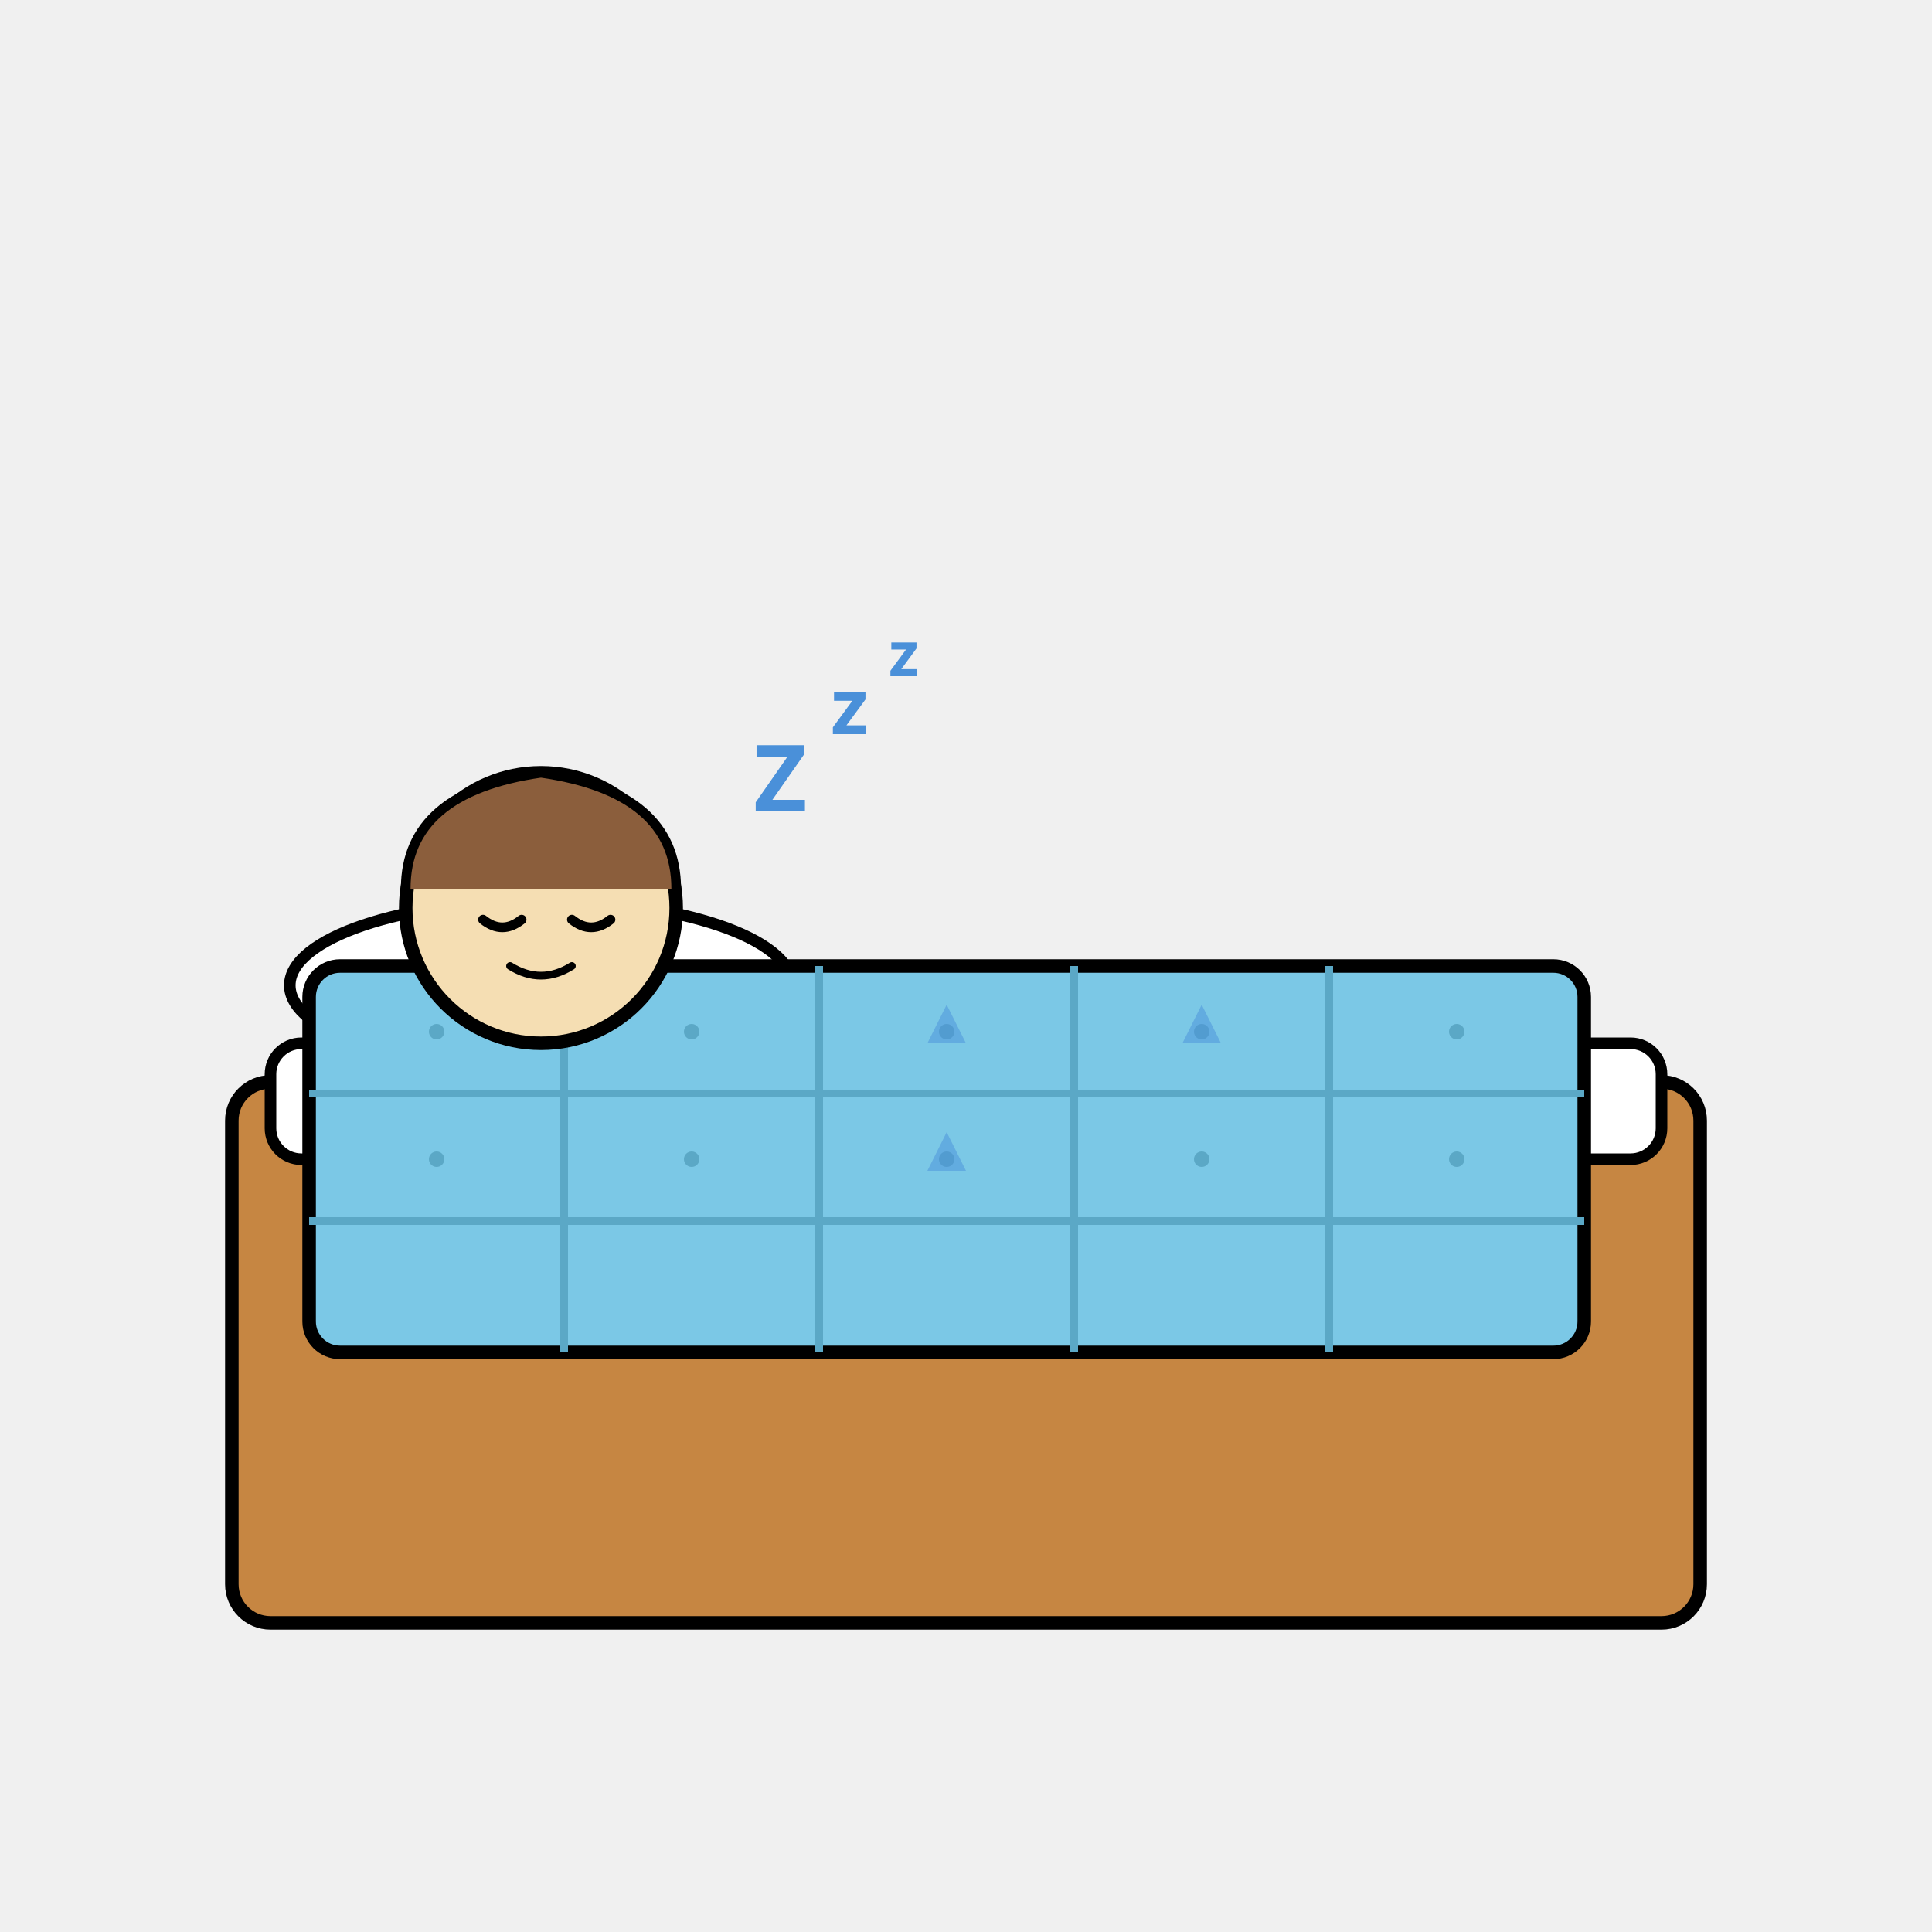
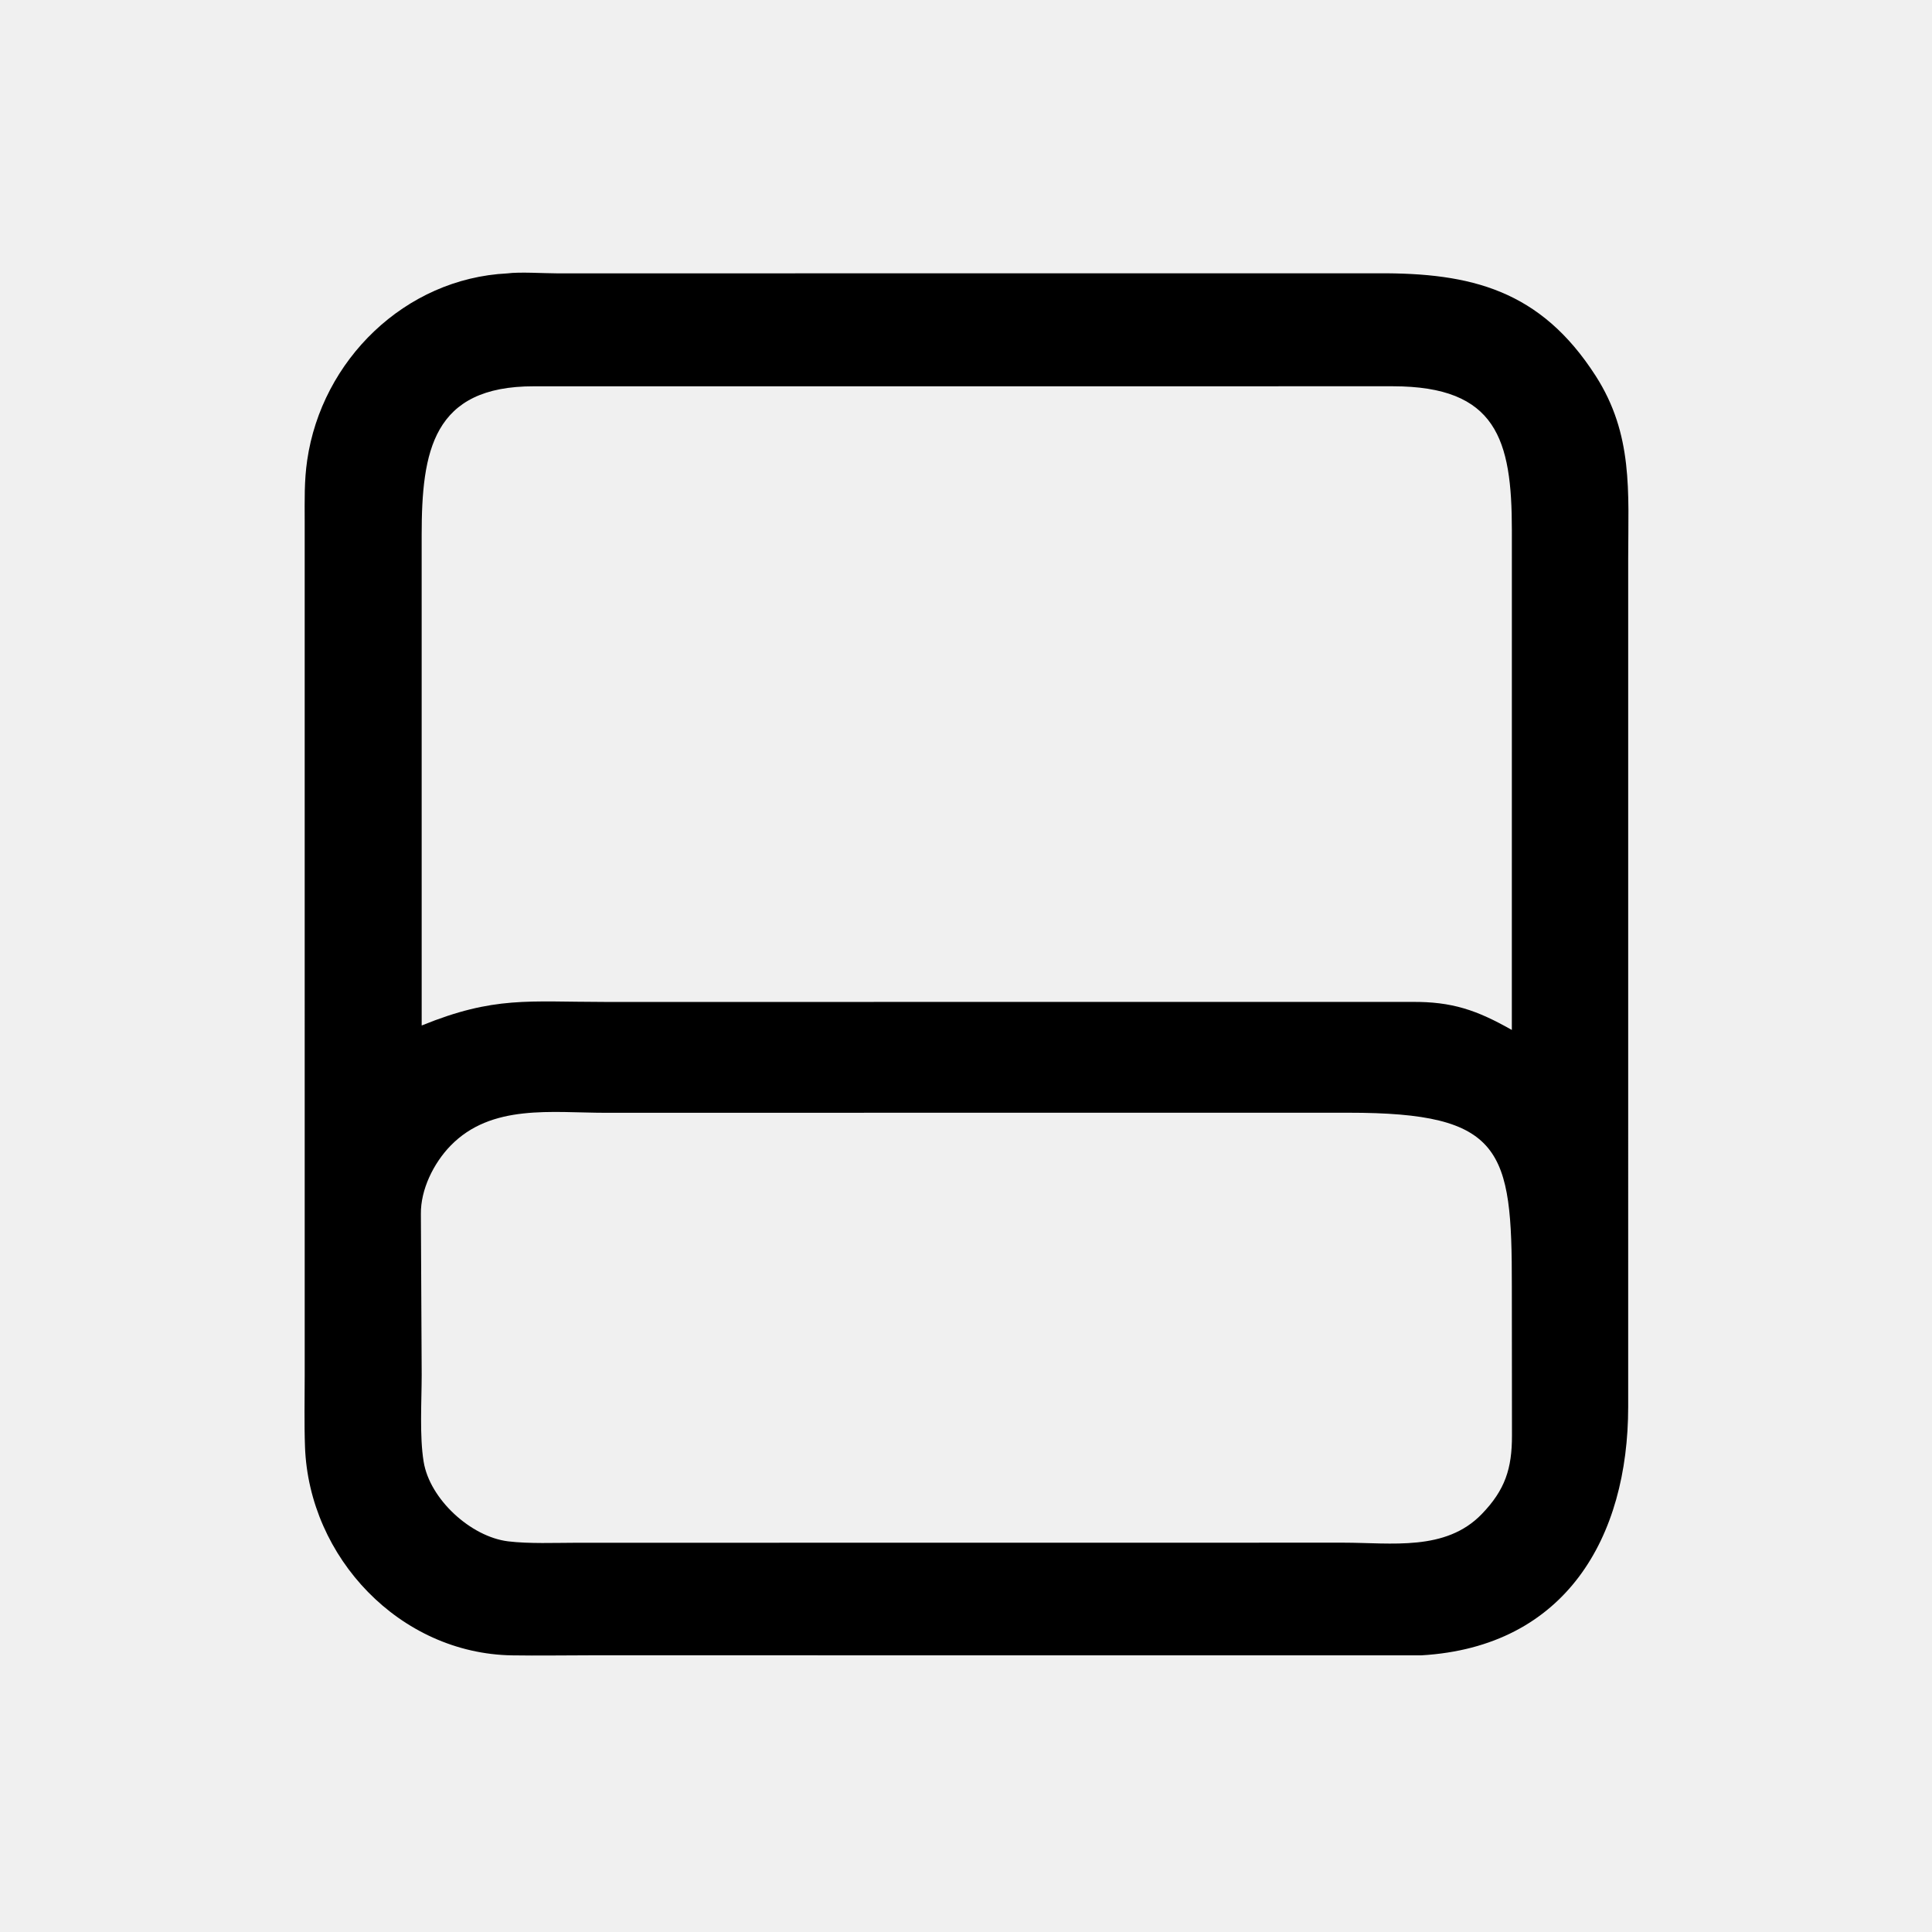
- <svg xmlns="http://www.w3.org/2000/svg" viewBox="0 0 500 500" width="500" height="500">
-   <rect x="60" y="280" width="380" height="140" rx="10" fill="#C68642" stroke="#000" stroke-width="3.5" />
-   <rect x="70" y="270" width="360" height="30" rx="8" fill="#FFFFFF" stroke="#000" stroke-width="3" />
-   <ellipse cx="140" cy="255" rx="65" ry="22" fill="#FFFFFF" stroke="#000" stroke-width="3" />
-   <rect x="80" y="250" width="330" height="100" rx="8" fill="#7BC8E6" stroke="#000" stroke-width="3.5" />
-   <line x1="146" y1="250" x2="146" y2="350" stroke="#5BA8C6" stroke-width="2" />
-   <line x1="212" y1="250" x2="212" y2="350" stroke="#5BA8C6" stroke-width="2" />
-   <line x1="278" y1="250" x2="278" y2="350" stroke="#5BA8C6" stroke-width="2" />
-   <line x1="344" y1="250" x2="344" y2="350" stroke="#5BA8C6" stroke-width="2" />
-   <line x1="80" y1="283" x2="410" y2="283" stroke="#5BA8C6" stroke-width="2" />
-   <line x1="80" y1="316" x2="410" y2="316" stroke="#5BA8C6" stroke-width="2" />
-   <circle cx="113" cy="267" r="2" fill="#5BA8C6" />
-   <circle cx="179" cy="267" r="2" fill="#5BA8C6" />
-   <circle cx="245" cy="267" r="2" fill="#5BA8C6" />
-   <circle cx="311" cy="267" r="2" fill="#5BA8C6" />
-   <circle cx="377" cy="267" r="2" fill="#5BA8C6" />
-   <circle cx="113" cy="300" r="2" fill="#5BA8C6" />
-   <circle cx="179" cy="300" r="2" fill="#5BA8C6" />
-   <circle cx="245" cy="300" r="2" fill="#5BA8C6" />
-   <circle cx="311" cy="300" r="2" fill="#5BA8C6" />
-   <circle cx="377" cy="300" r="2" fill="#5BA8C6" />
-   <circle cx="140" cy="235" r="35" fill="#F5DEB3" stroke="#000" stroke-width="3.5" />
-   <path d="M105 230 Q105 205 140 200 Q175 205 175 230" fill="#8B5E3C" stroke="#000" stroke-width="2.5" />
-   <path d="M125 238 Q130 242 135 238" fill="none" stroke="#000" stroke-width="2.5" stroke-linecap="round" />
-   <path d="M148 238 Q153 242 158 238" fill="none" stroke="#000" stroke-width="2.5" stroke-linecap="round" />
-   <path d="M132 250 Q140 255 148 250" fill="none" stroke="#000" stroke-width="2" stroke-linecap="round" />
-   <text x="195" y="210" font-family="sans-serif" font-weight="bold" font-size="24" fill="#4A90D9">Z</text>
-   <text x="215" y="190" font-family="sans-serif" font-weight="bold" font-size="20" fill="#4A90D9">z</text>
-   <text x="230" y="175" font-family="sans-serif" font-weight="bold" font-size="16" fill="#4A90D9">z</text>
-   <path d="M245 260 L240 270 L250 270 Z" fill="#4A90D9" opacity="0.5" />
-   <path d="M245 293 L240 303 L250 303 Z" fill="#4A90D9" opacity="0.5" />
-   <path d="M311 260 L306 270 L316 270 Z" fill="#4A90D9" opacity="0.5" />
+ <svg xmlns="http://www.w3.org/2000/svg" height="512" preserveAspectRatio="none" style="display: block;" version="1.1" viewBox="0 0 2048 2048" width="512">
+   <path d="M 537.833 289.808 C 550.712 288.065 576.359 289.752 590.572 289.77 L 1460.71 289.705 C 1559.23 289.187 1632.87 307.257 1691.42 398.338 C 1731.38 460.495 1726.01 521.386 1725.95 591.197 L 1725.94 1491.22 C 1725.97 1629.48 1659.75 1745.82 1506.68 1754.72 L 625.374 1754.69 C 597.95 1754.72 570.315 1755.17 542.921 1754.75 C 423.881 1752.93 327.591 1651.06 323.319 1533.73 C 322.415 1508.91 322.989 1483.11 322.997 1458.19 L 322.989 552.552 C 322.993 530.212 322.4 510.187 325.63 487.933 C 341.044 381.737 429.224 295.167 537.833 289.808 z M 447.003 1087.07 C 524.107 1055.72 559.803 1062.09 641.09 1062.1 L 1496.5 1062.08 C 1539.17 1061.62 1565.68 1070.85 1602.61 1091.8 L 1602.64 562.127 C 1602.66 465.78 1586.39 409.575 1476.67 409.459 L 565.999 409.49 C 458.622 409.305 446.999 478.332 446.978 567.367 L 447.003 1087.07 z M 1235.5 1635.33 L 1423.98 1635.3 C 1475.25 1635.31 1532.28 1644.64 1570.62 1605.09 C 1595.42 1579.5 1602.82 1556.81 1602.75 1521.63 L 1602.61 1363.12 C 1602.74 1218.43 1593.17 1179.53 1429.6 1179.54 L 817.995 1179.57 L 642.184 1179.61 C 584.969 1179.61 520.901 1169.86 477.511 1214.59 C 459.635 1233.01 445.795 1261.01 446.153 1286.96 L 447.006 1457.52 C 446.983 1485.8 444.63 1522.11 449.071 1549.45 C 455.524 1589.17 499.023 1629.05 538.634 1633.89 C 560.701 1636.58 588.68 1635.41 611.298 1635.39 L 1235.5 1635.33 z" fill="rgb(0,0,0)" transform="translate(0,0)" />
</svg>
